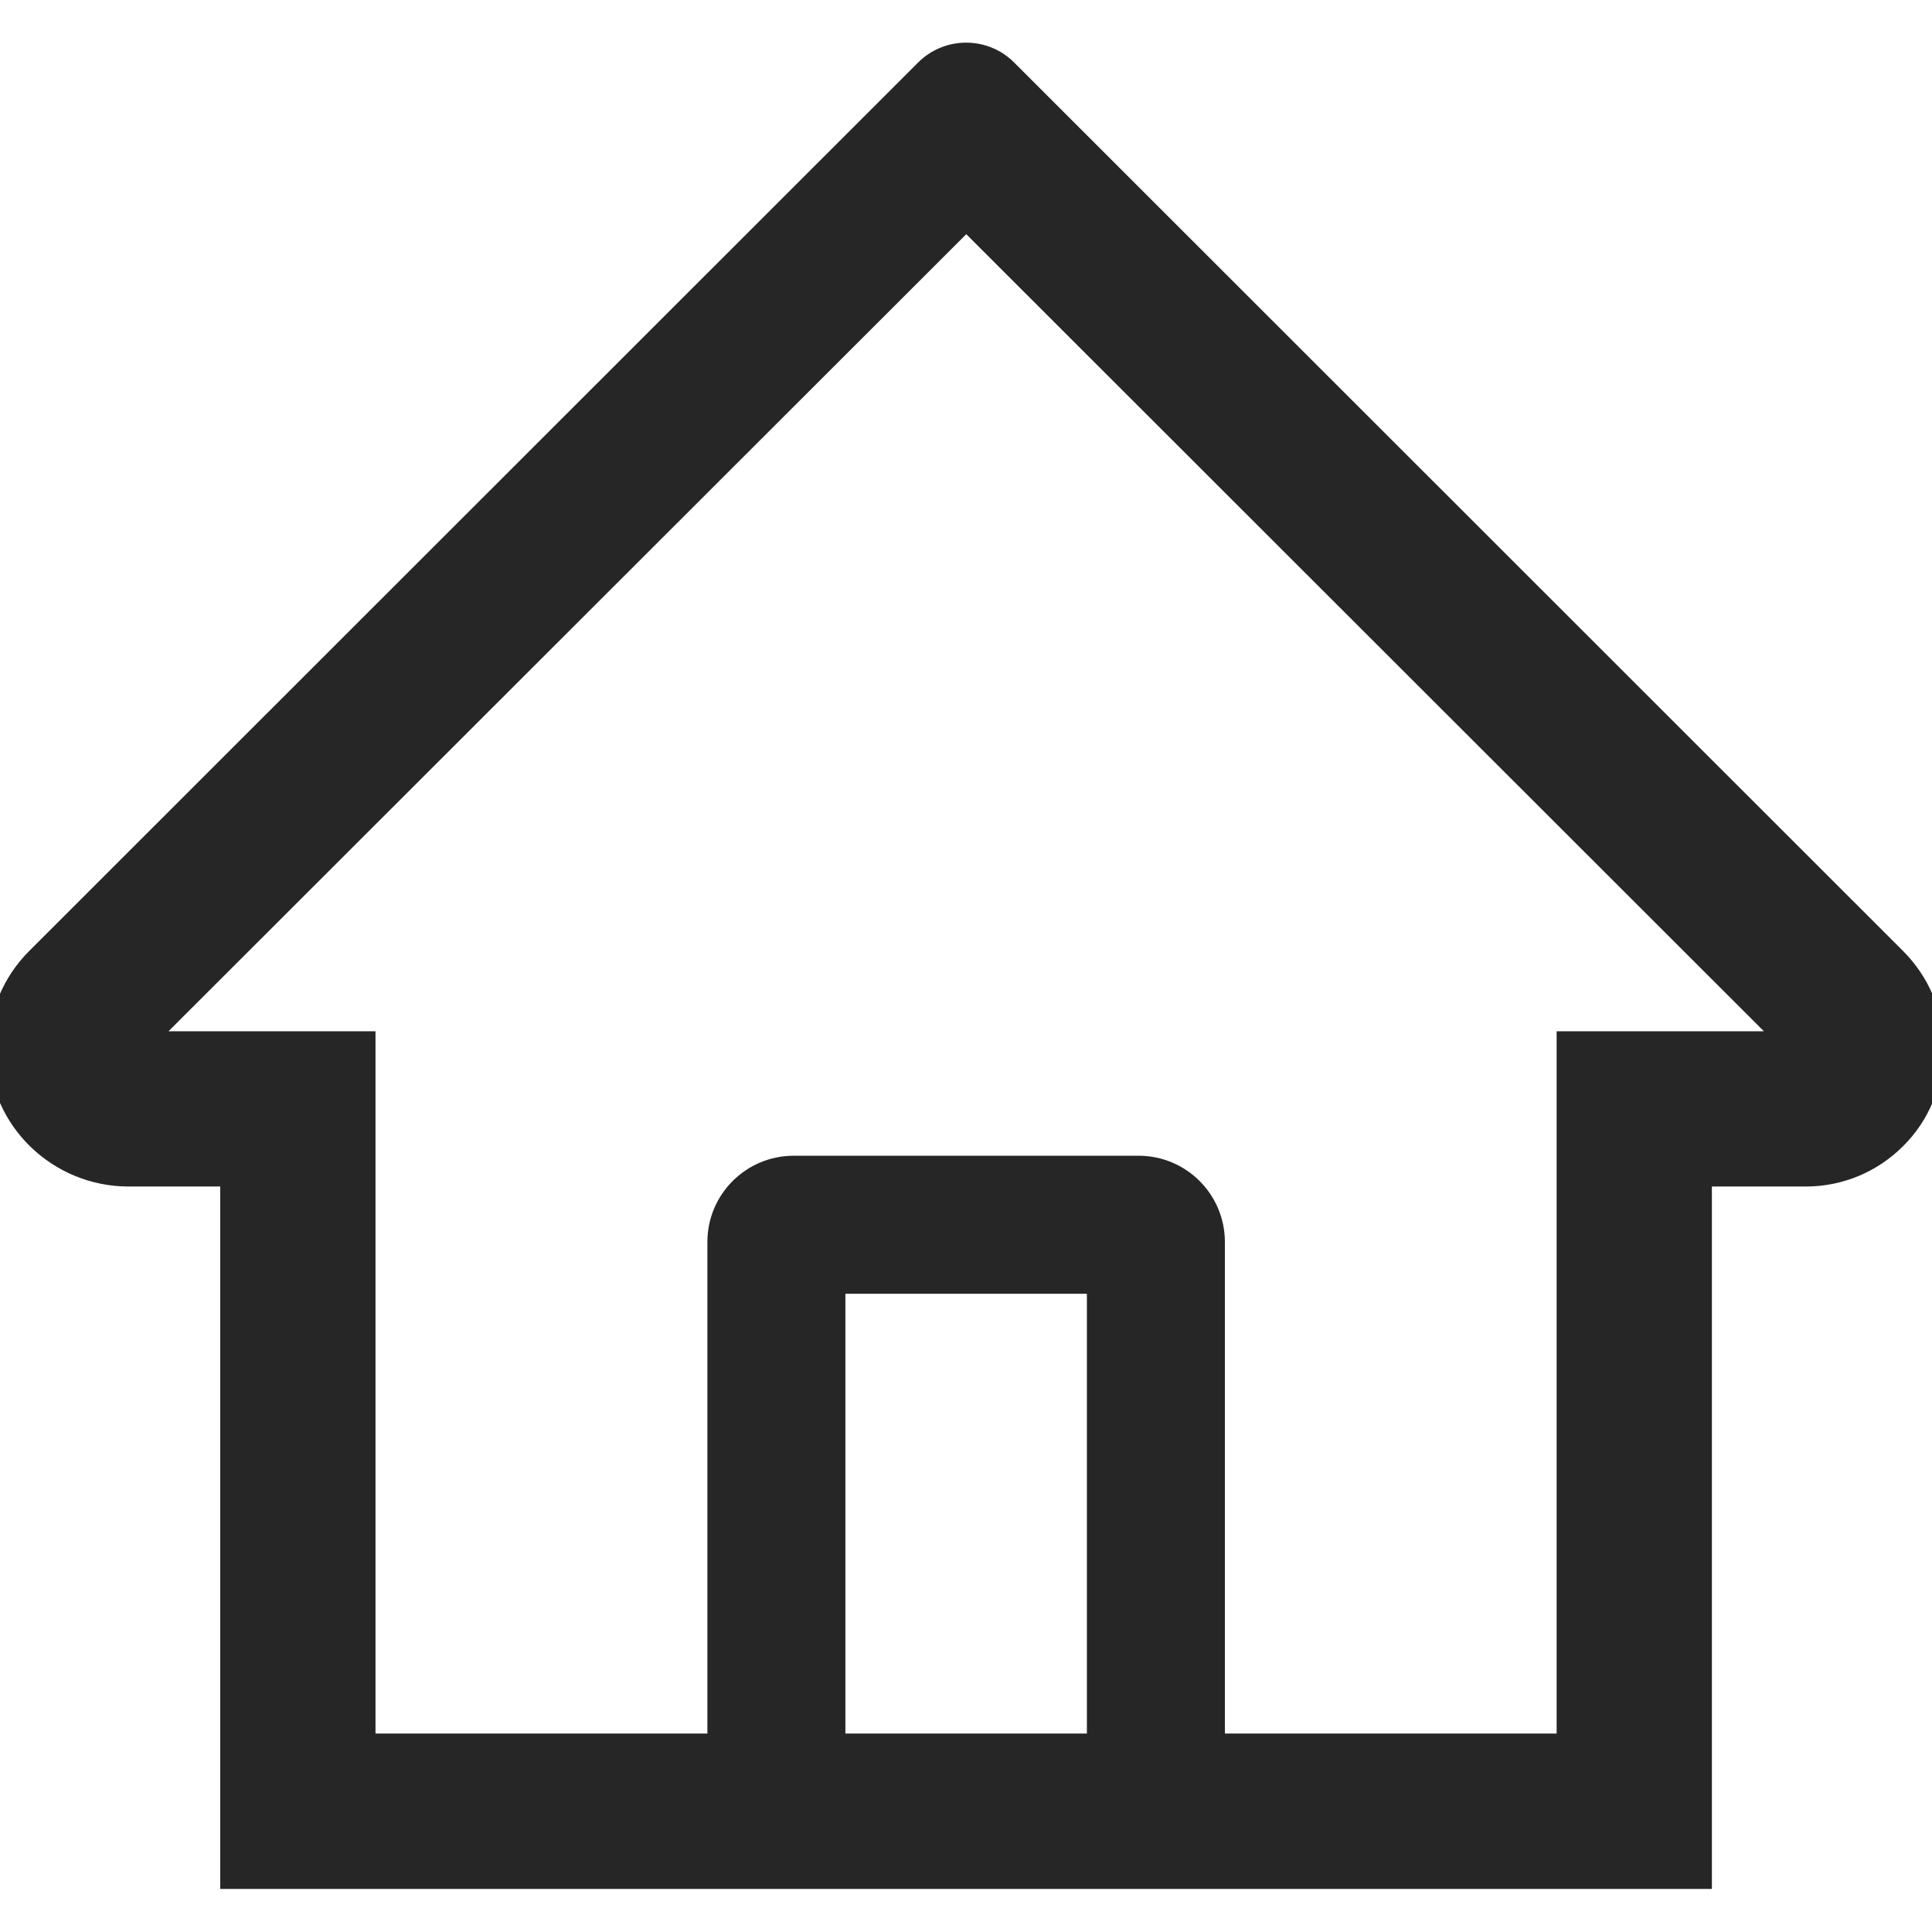
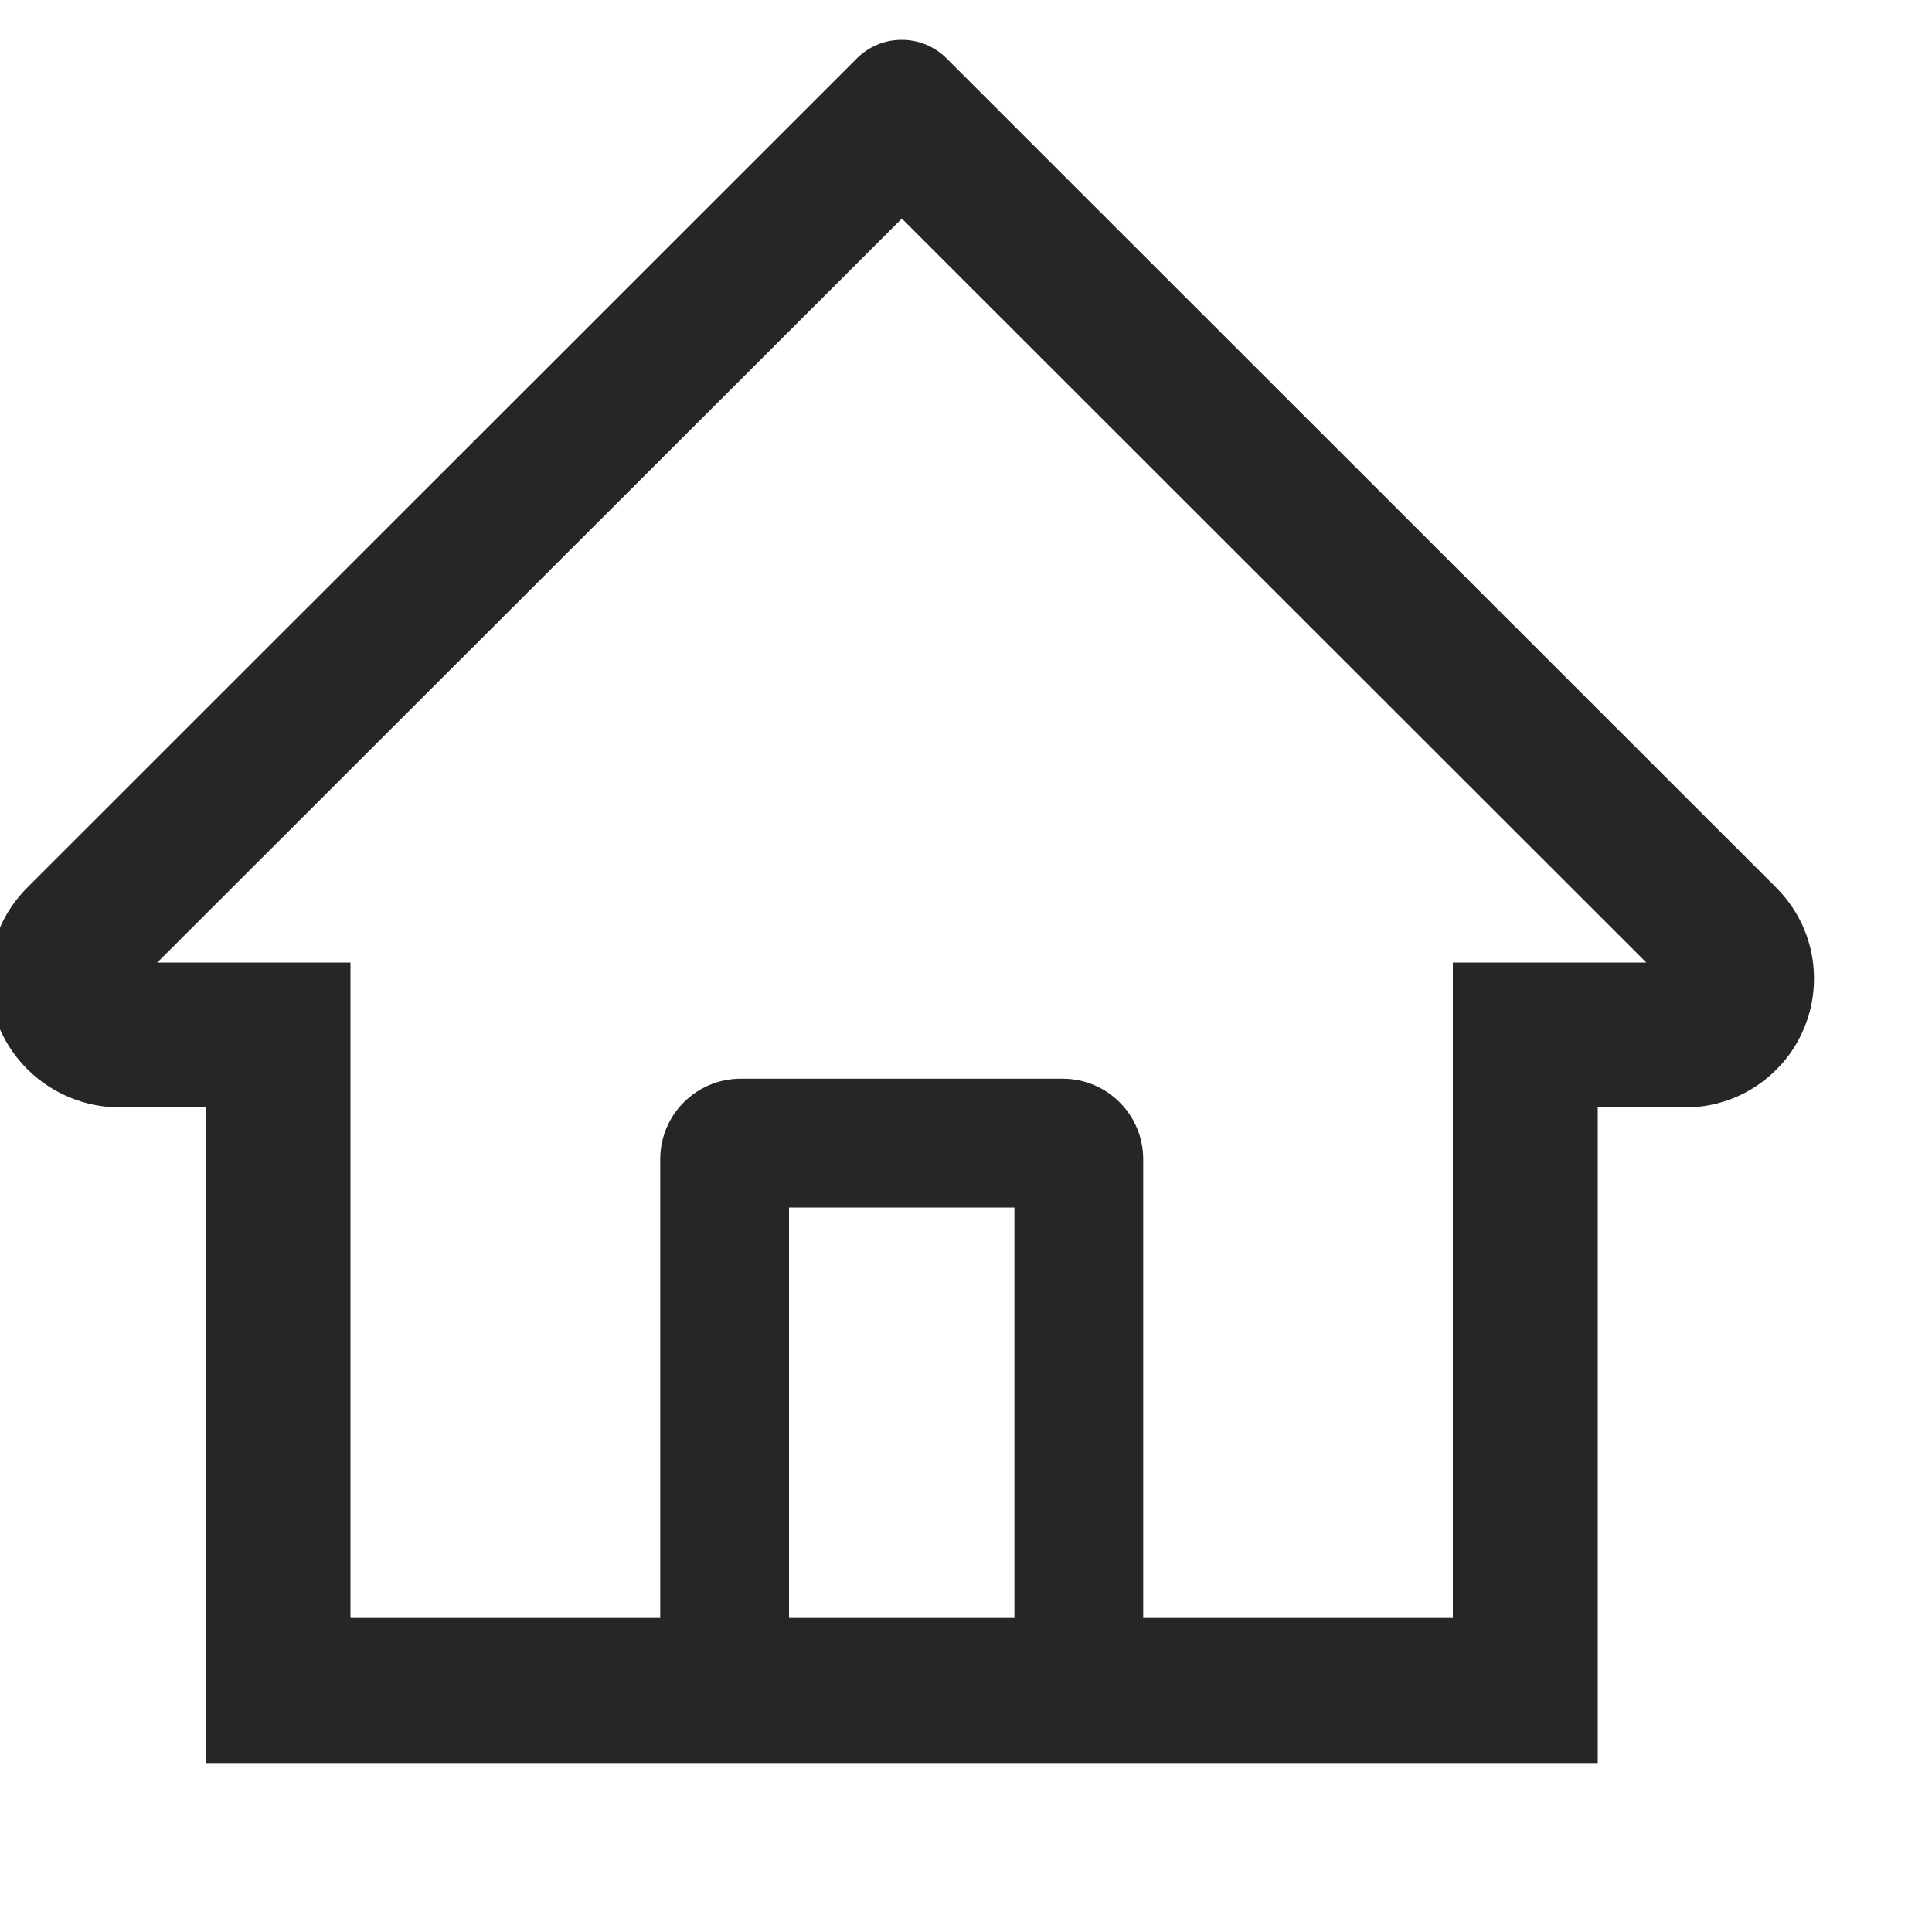
- <svg xmlns="http://www.w3.org/2000/svg" width="100%" height="100%" viewBox="0 0 14 14" fill="none">
+ <svg xmlns="http://www.w3.org/2000/svg" width="100%" height="100%" viewBox="0 0 15 15" fill="none">
  <path d="M13.79 6.891L7.752 0.856L7.348 0.452C7.256 0.36 7.131 0.309 7.001 0.309C6.871 0.309 6.746 0.36 6.654 0.452L0.212 6.891C0.117 6.985 0.043 7.097 -0.008 7.22C-0.058 7.344 -0.083 7.476 -0.082 7.609C-0.076 8.159 0.382 8.598 0.932 8.598H1.596V13.688H12.405V8.598H13.084C13.351 8.598 13.602 8.494 13.791 8.305C13.885 8.212 13.958 8.102 14.008 7.98C14.059 7.859 14.084 7.728 14.084 7.597C14.084 7.331 13.979 7.08 13.79 6.891ZM7.876 12.562H6.126V9.375H7.876V12.562ZM11.28 7.473V12.562H8.876V9C8.876 8.655 8.596 8.375 8.251 8.375H5.751C5.406 8.375 5.126 8.655 5.126 9V12.562H2.721V7.473H1.221L7.002 1.697L7.363 2.058L12.782 7.473H11.28Z" fill="black" fill-opacity="0.85" />
</svg>
